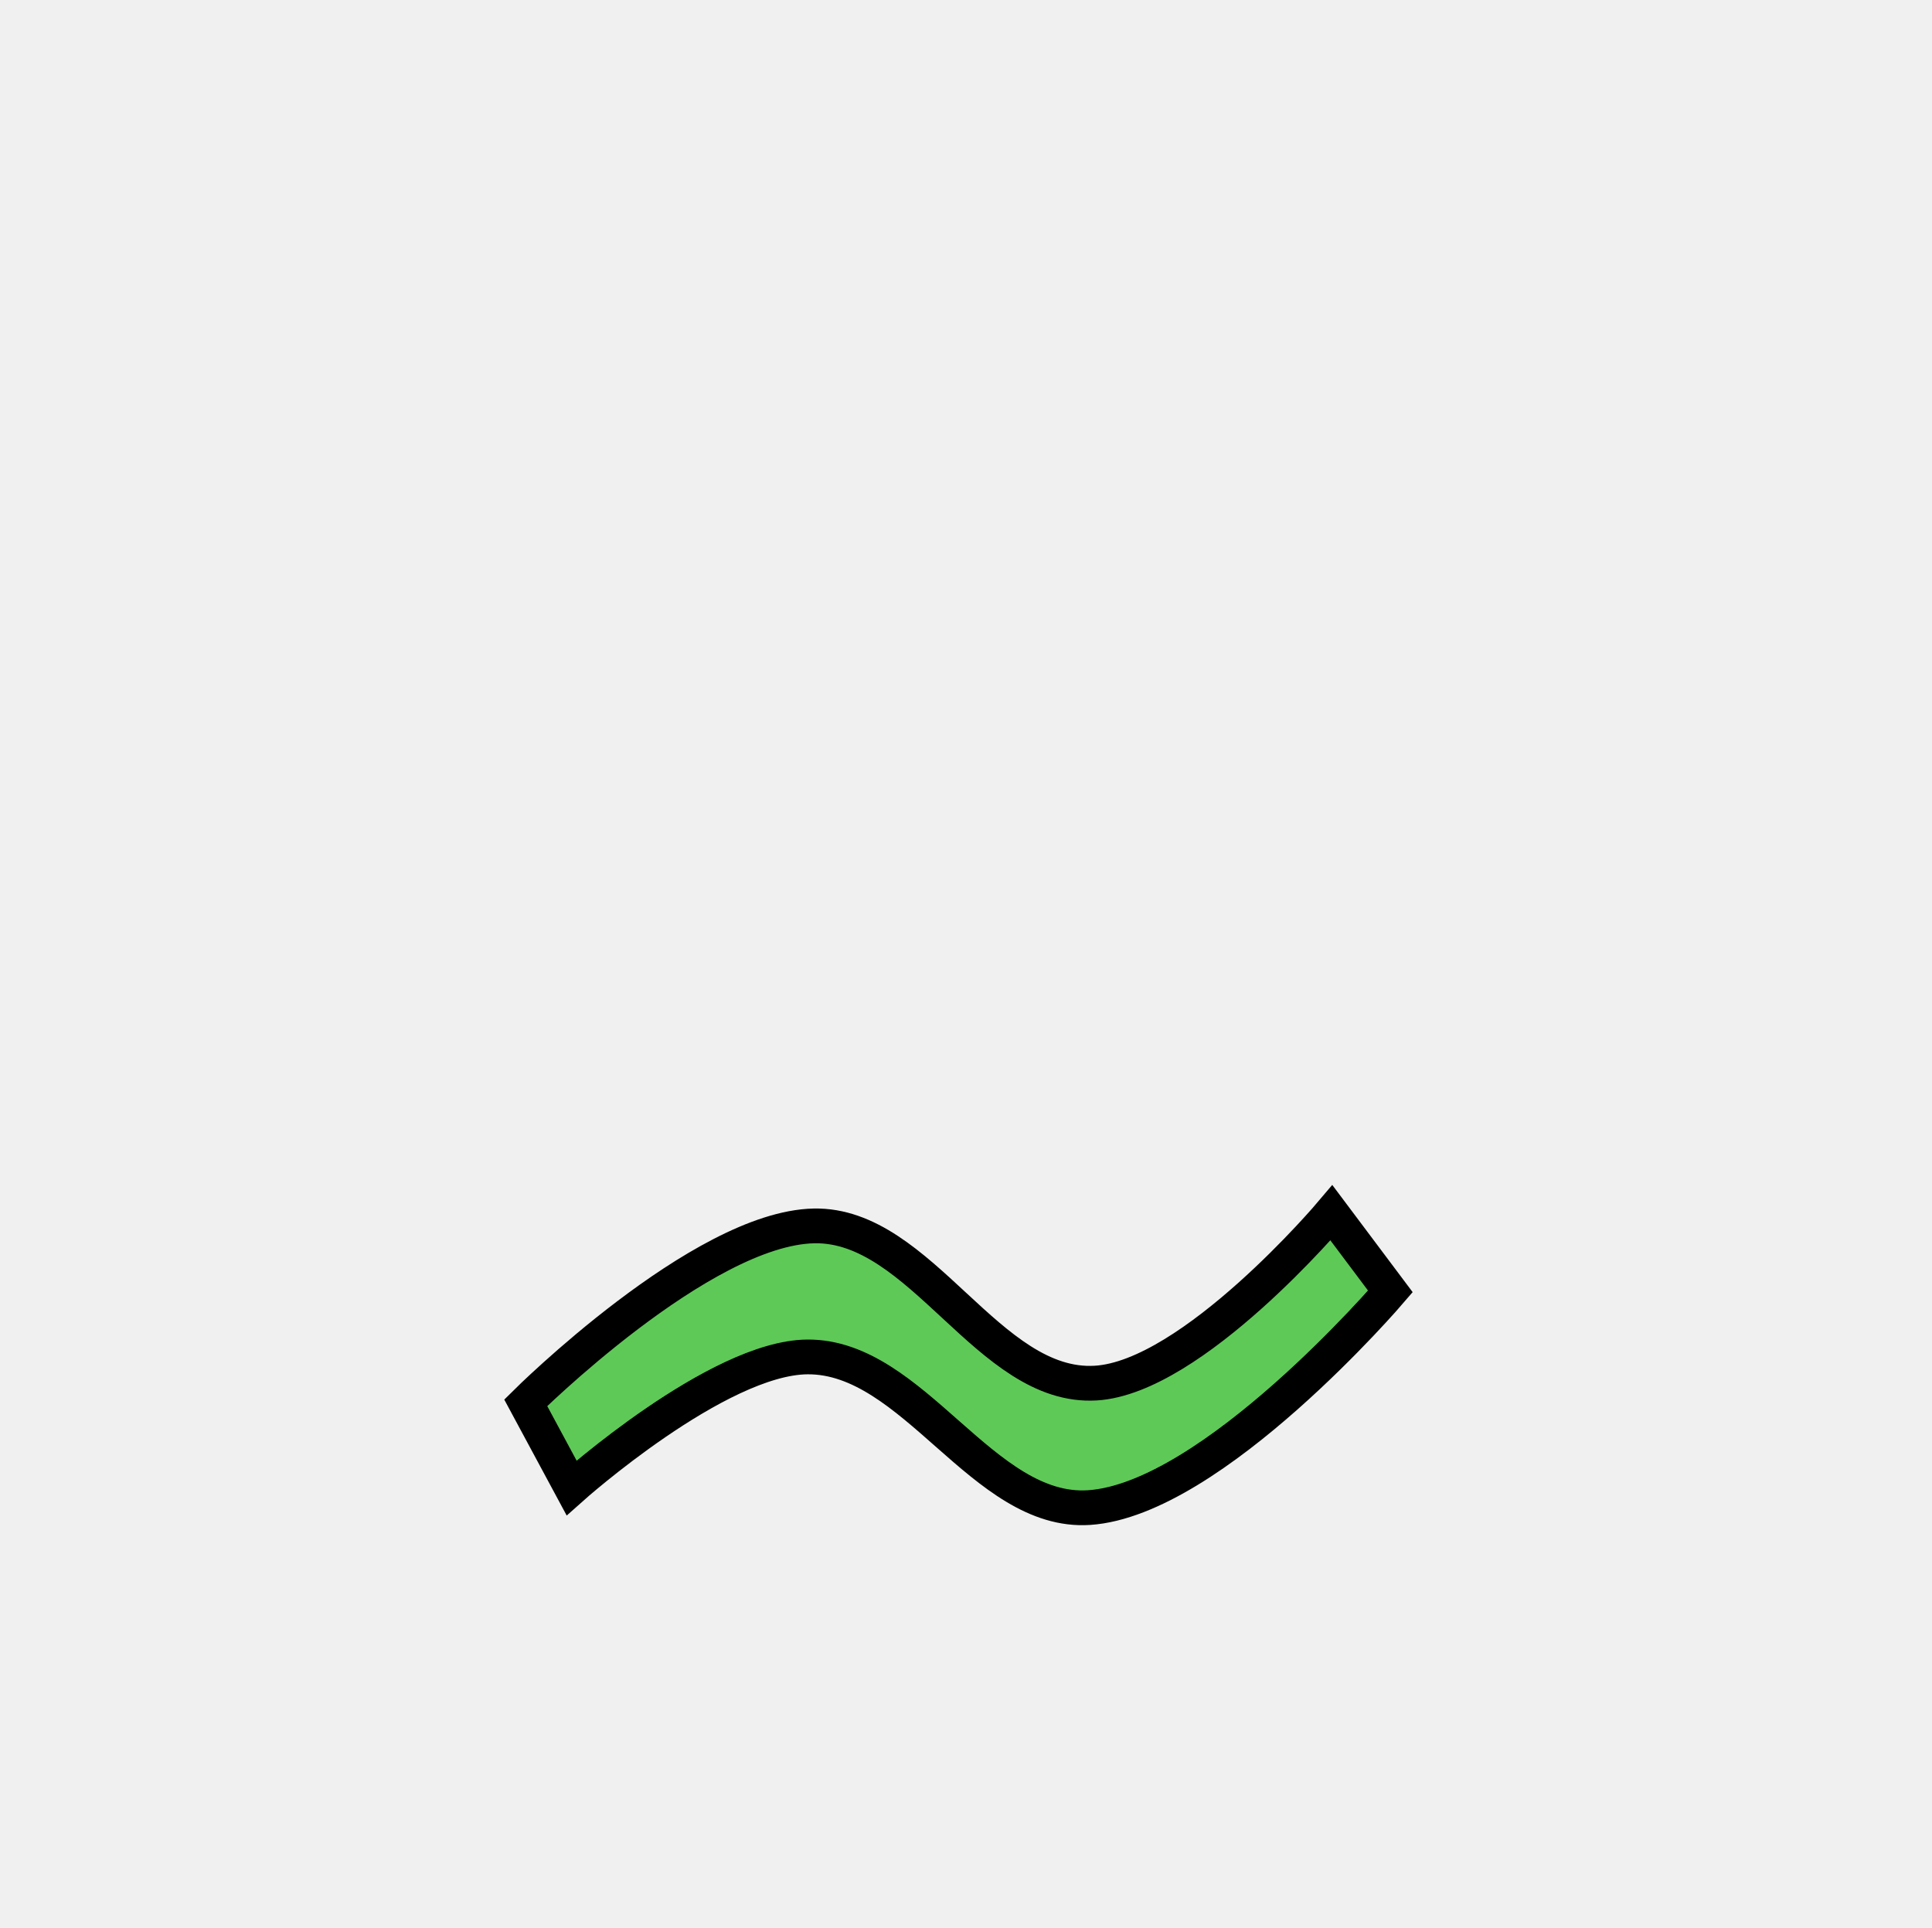
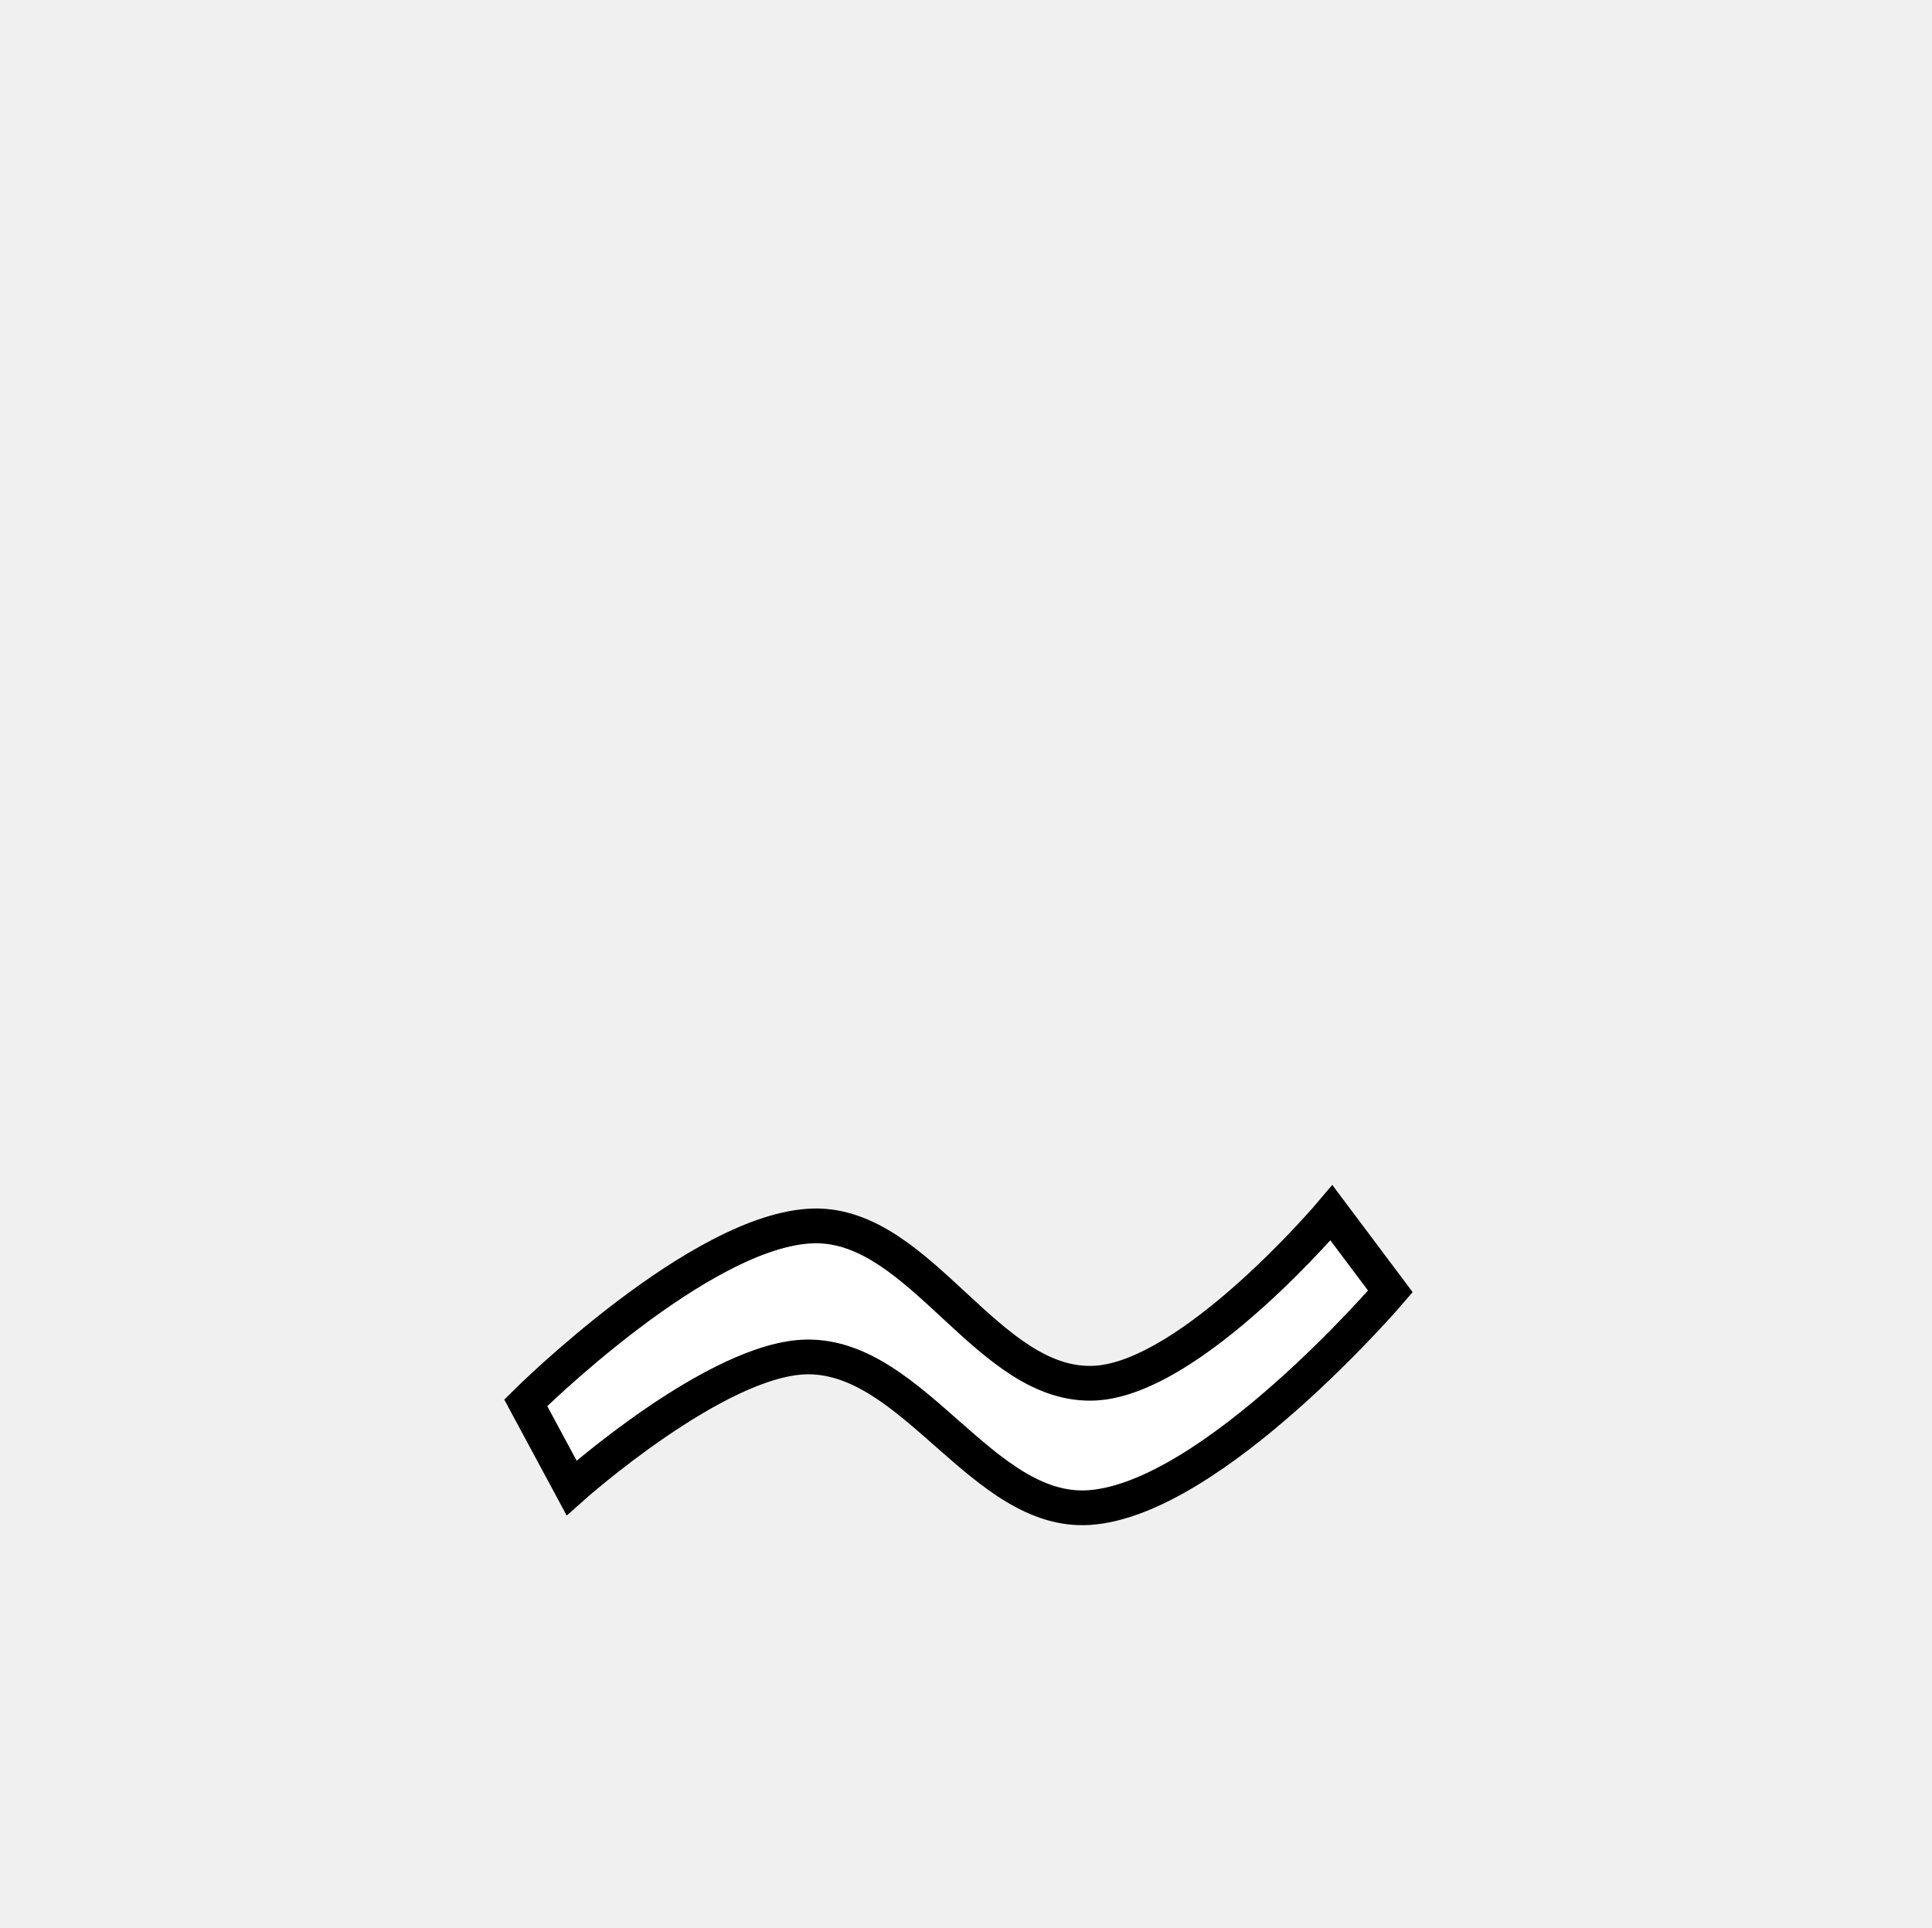
<svg xmlns="http://www.w3.org/2000/svg" version="1.1" id="Capa_1" x="0px" y="0px" viewBox="0 0 55.587 55.468" xml:space="preserve" width="55.587" height="55.468">
  <defs id="defs228" />
-   <path style="fill:#5ec957;fill-opacity:1;stroke:#000000;stroke-width:1;stroke-linecap:butt;stroke-linejoin:miter;stroke-dasharray:none;stroke-opacity:1" d="m 15.126,40.363 c 0,0 5.05,-5.022 8.293,-5.089 3.093,-0.064 5.016,4.703 8.104,4.523 2.785,-0.162 6.785,-4.9 6.785,-4.9 l 1.696,2.262 c 0,0 -5.121,5.986 -8.67,6.22 -3.057,0.201 -5.041,-4.359 -8.104,-4.335 -2.587,0.021 -6.785,3.769 -6.785,3.769 z" id="path11393" />
+   <path style="fill:white;fill-opacity:1;stroke:#000000;stroke-width:1;stroke-linecap:butt;stroke-linejoin:miter;stroke-dasharray:none;stroke-opacity:1" d="m 15.126,40.363 c 0,0 5.05,-5.022 8.293,-5.089 3.093,-0.064 5.016,4.703 8.104,4.523 2.785,-0.162 6.785,-4.9 6.785,-4.9 l 1.696,2.262 c 0,0 -5.121,5.986 -8.67,6.22 -3.057,0.201 -5.041,-4.359 -8.104,-4.335 -2.587,0.021 -6.785,3.769 -6.785,3.769 z" id="path11393" />
</svg>
